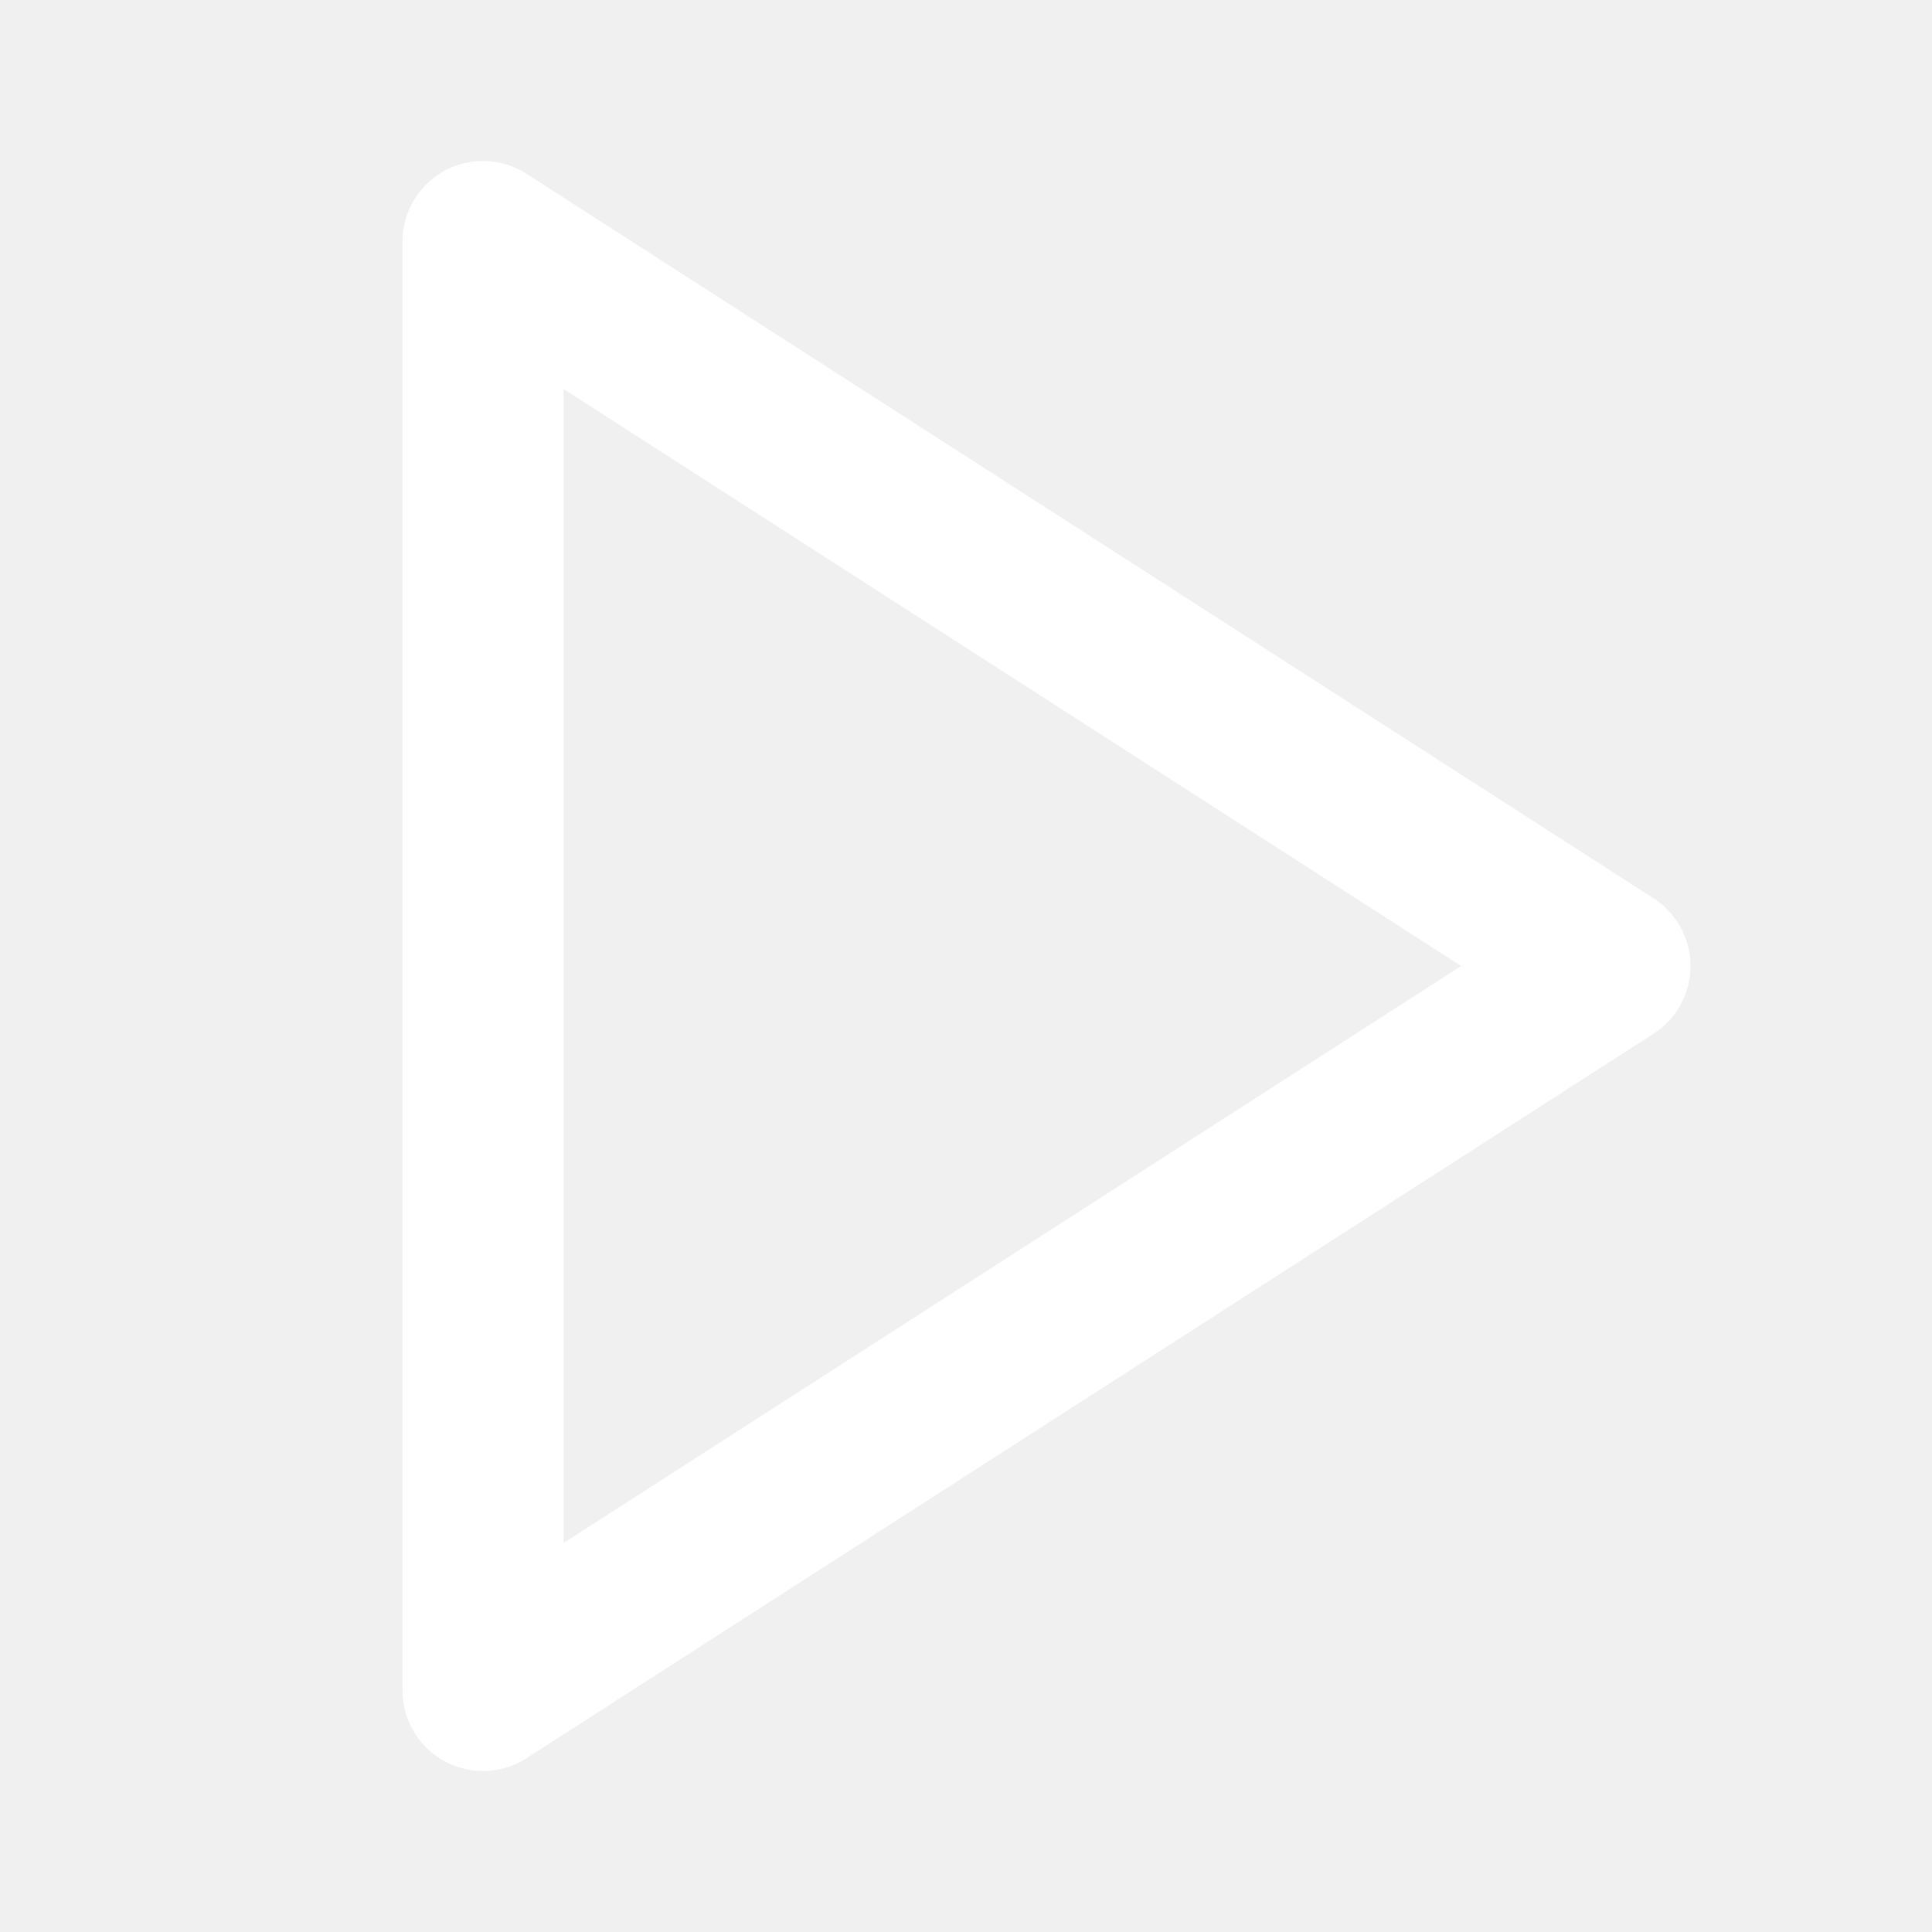
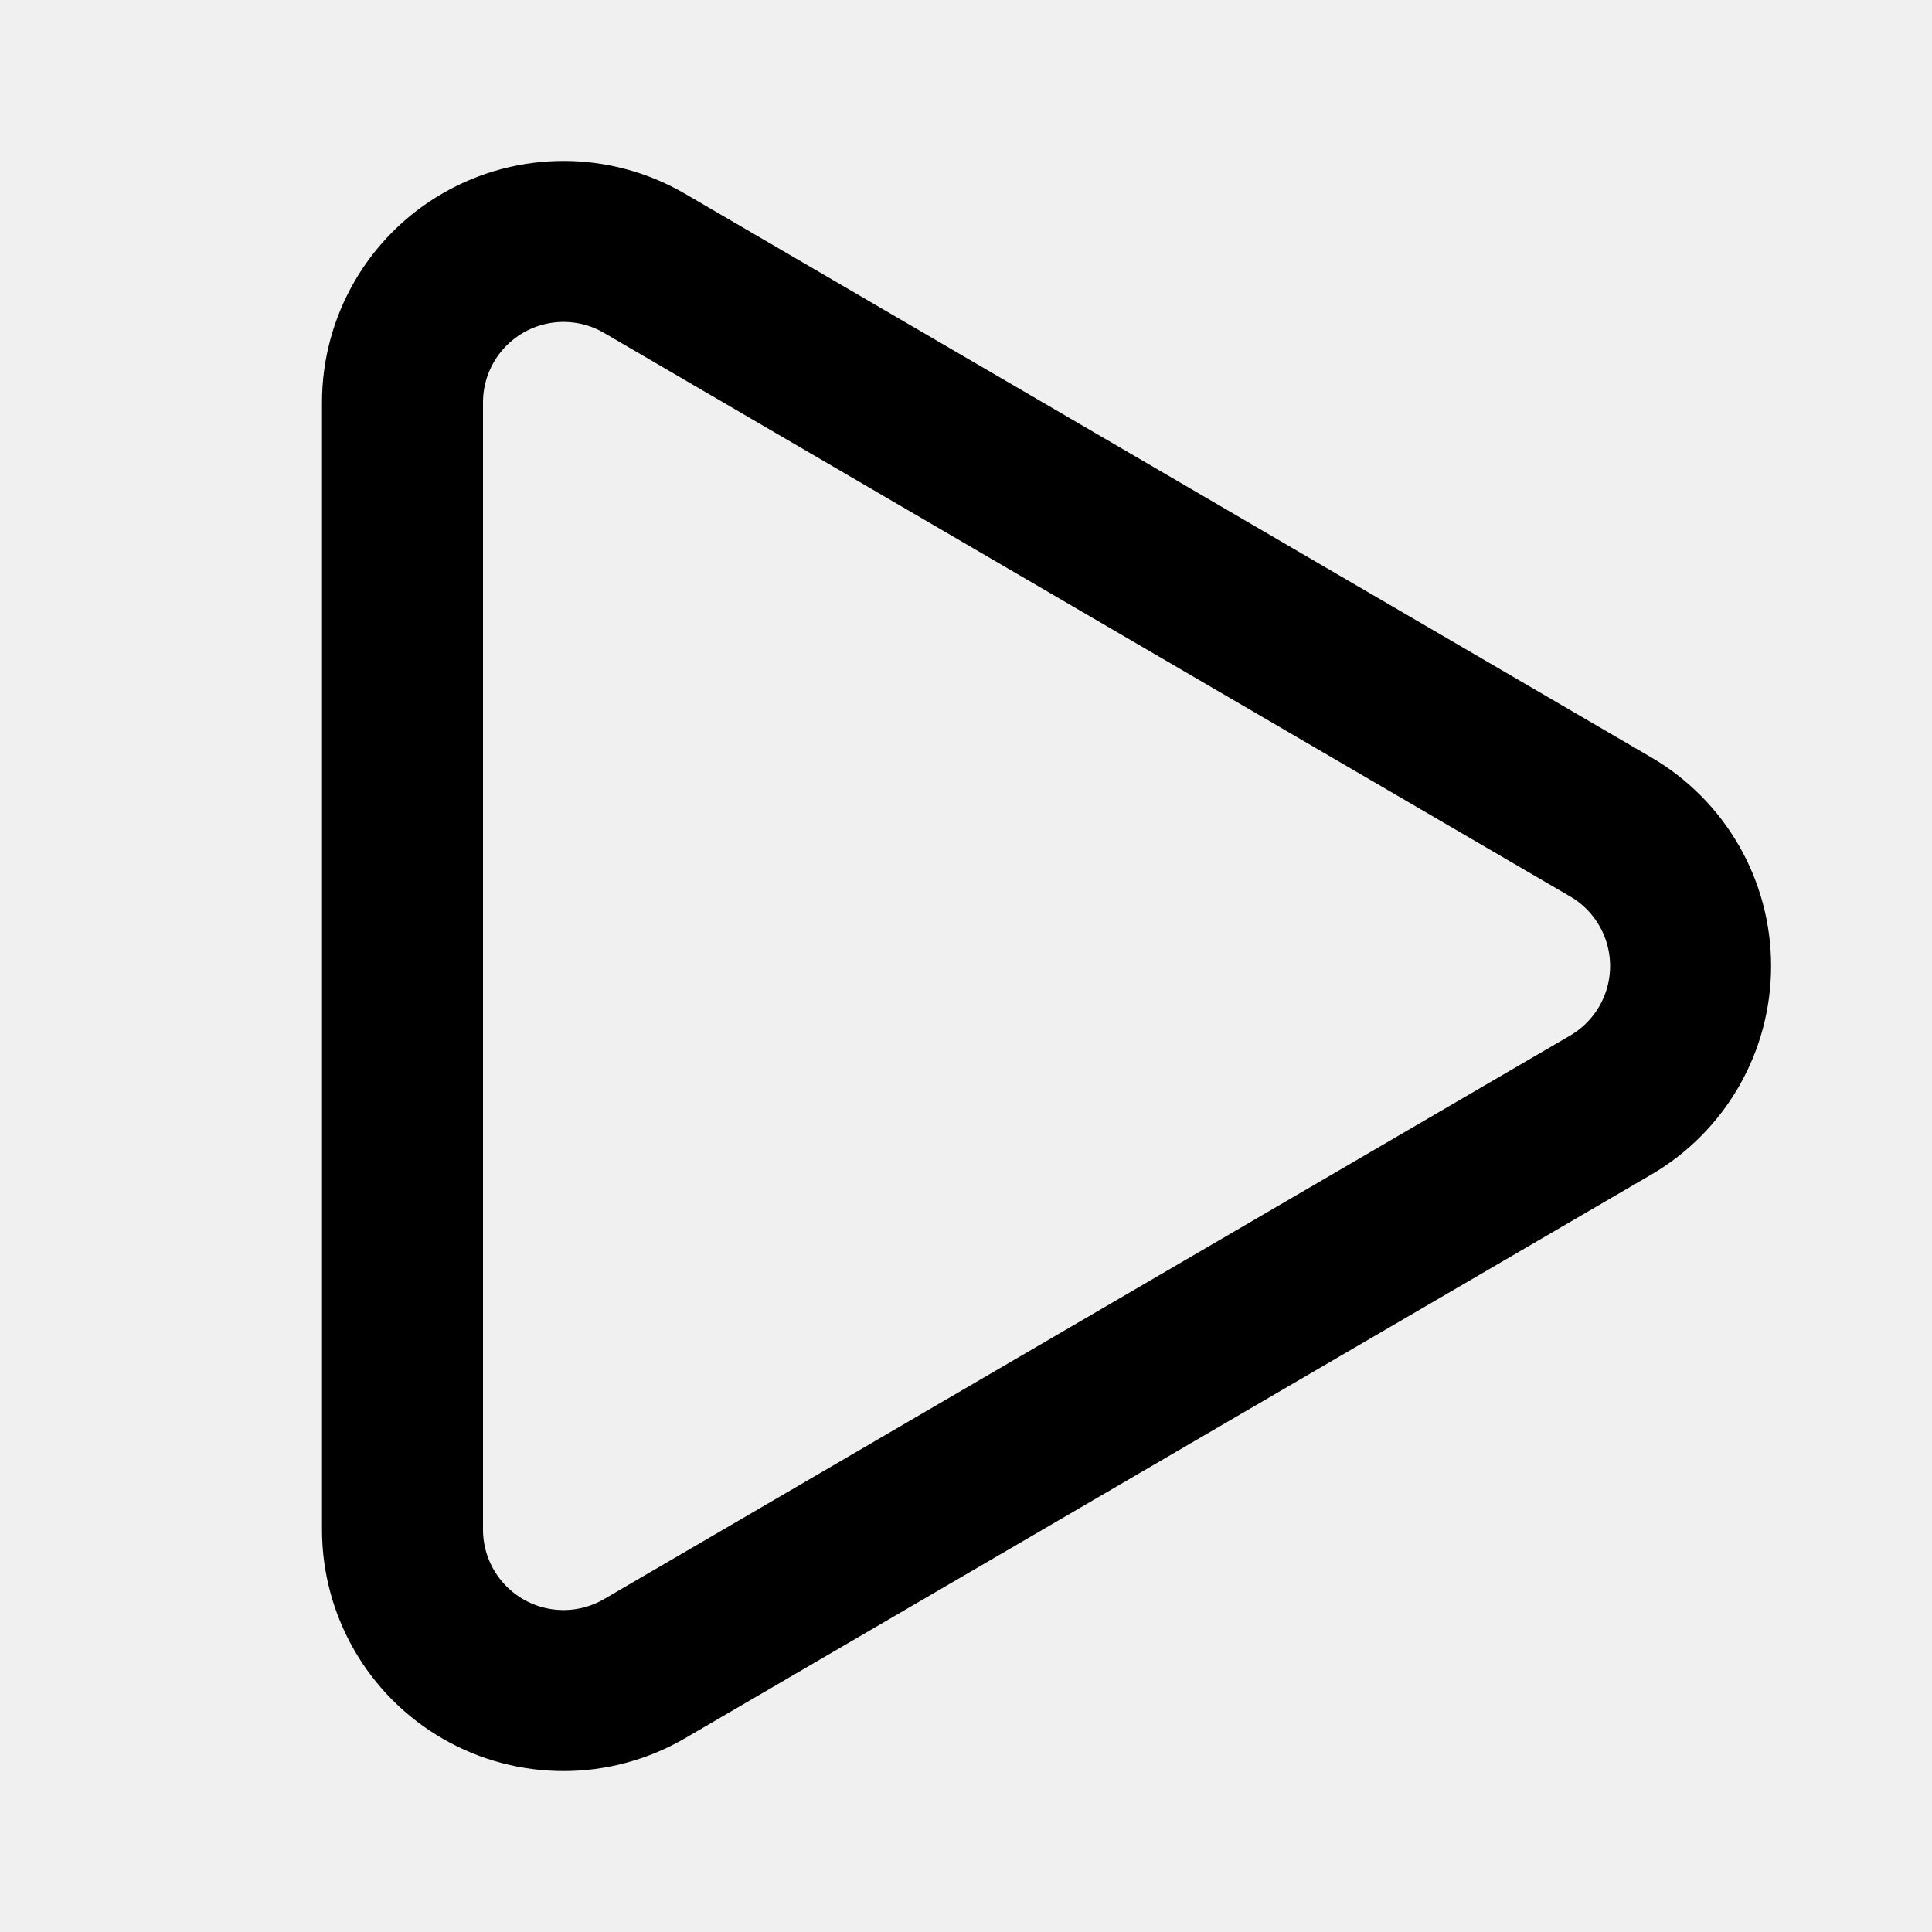
- <svg xmlns="http://www.w3.org/2000/svg" width="24" height="24" viewBox="0 0 24 24" fill="none" stroke="#ffffff" stroke-width="2" stroke-linecap="round" stroke-linejoin="round">
-   <polygon points="6 3 20 12 6 21 6 3" />
+ <svg xmlns="http://www.w3.org/2000/svg" width="24" height="24" viewBox="0 0 24 24" fill="none" stroke="currentColor" stroke-width="2" stroke-linecap="round" stroke-linejoin="round" class="lucide lucide-play preview-icon">
+   <path d="M5 5a2 2 0 0 1 3.008-1.728l11.997 6.998a2 2 0 0 1 .003 3.458l-12 7A2 2 0 0 1 5 19z" />
</svg>
